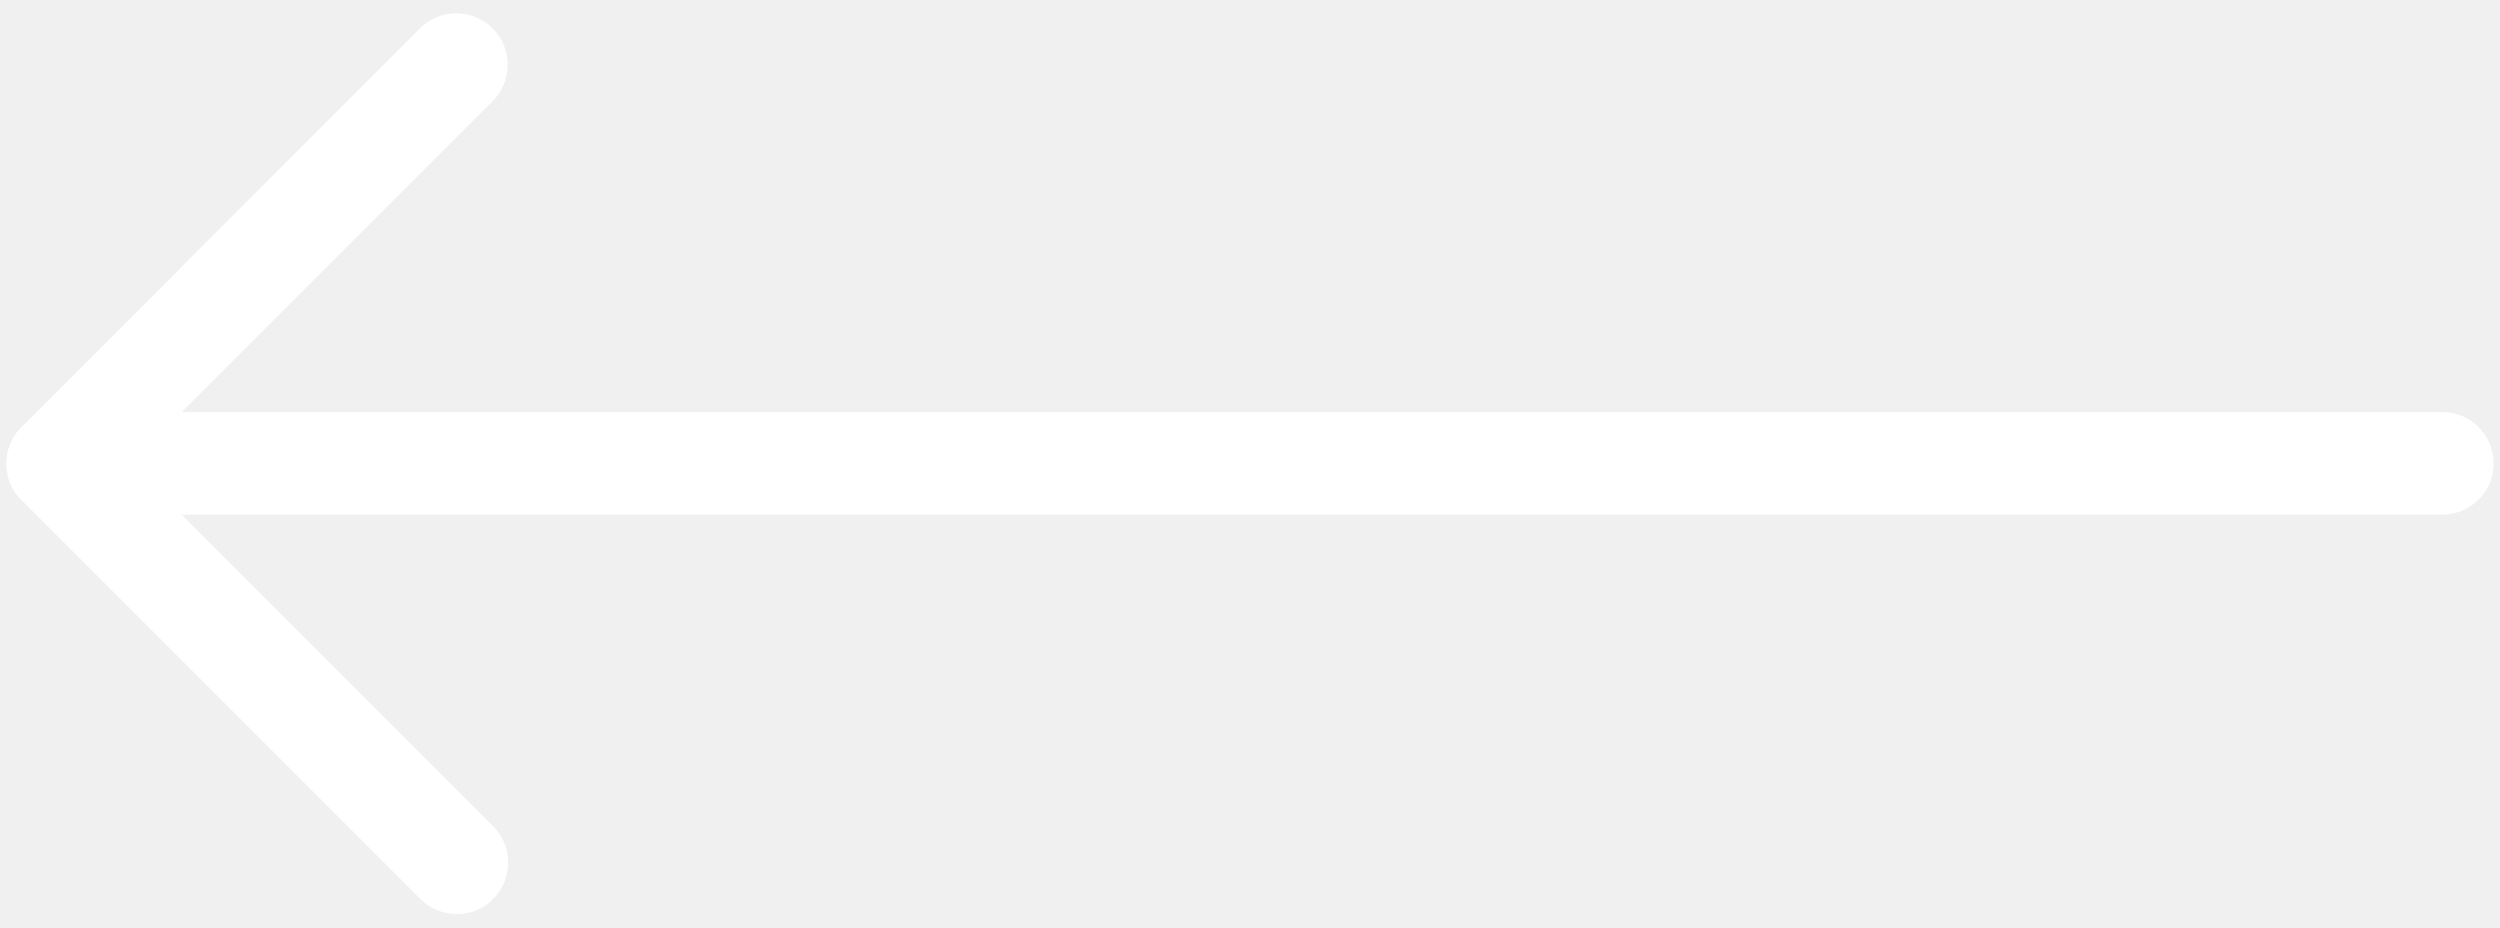
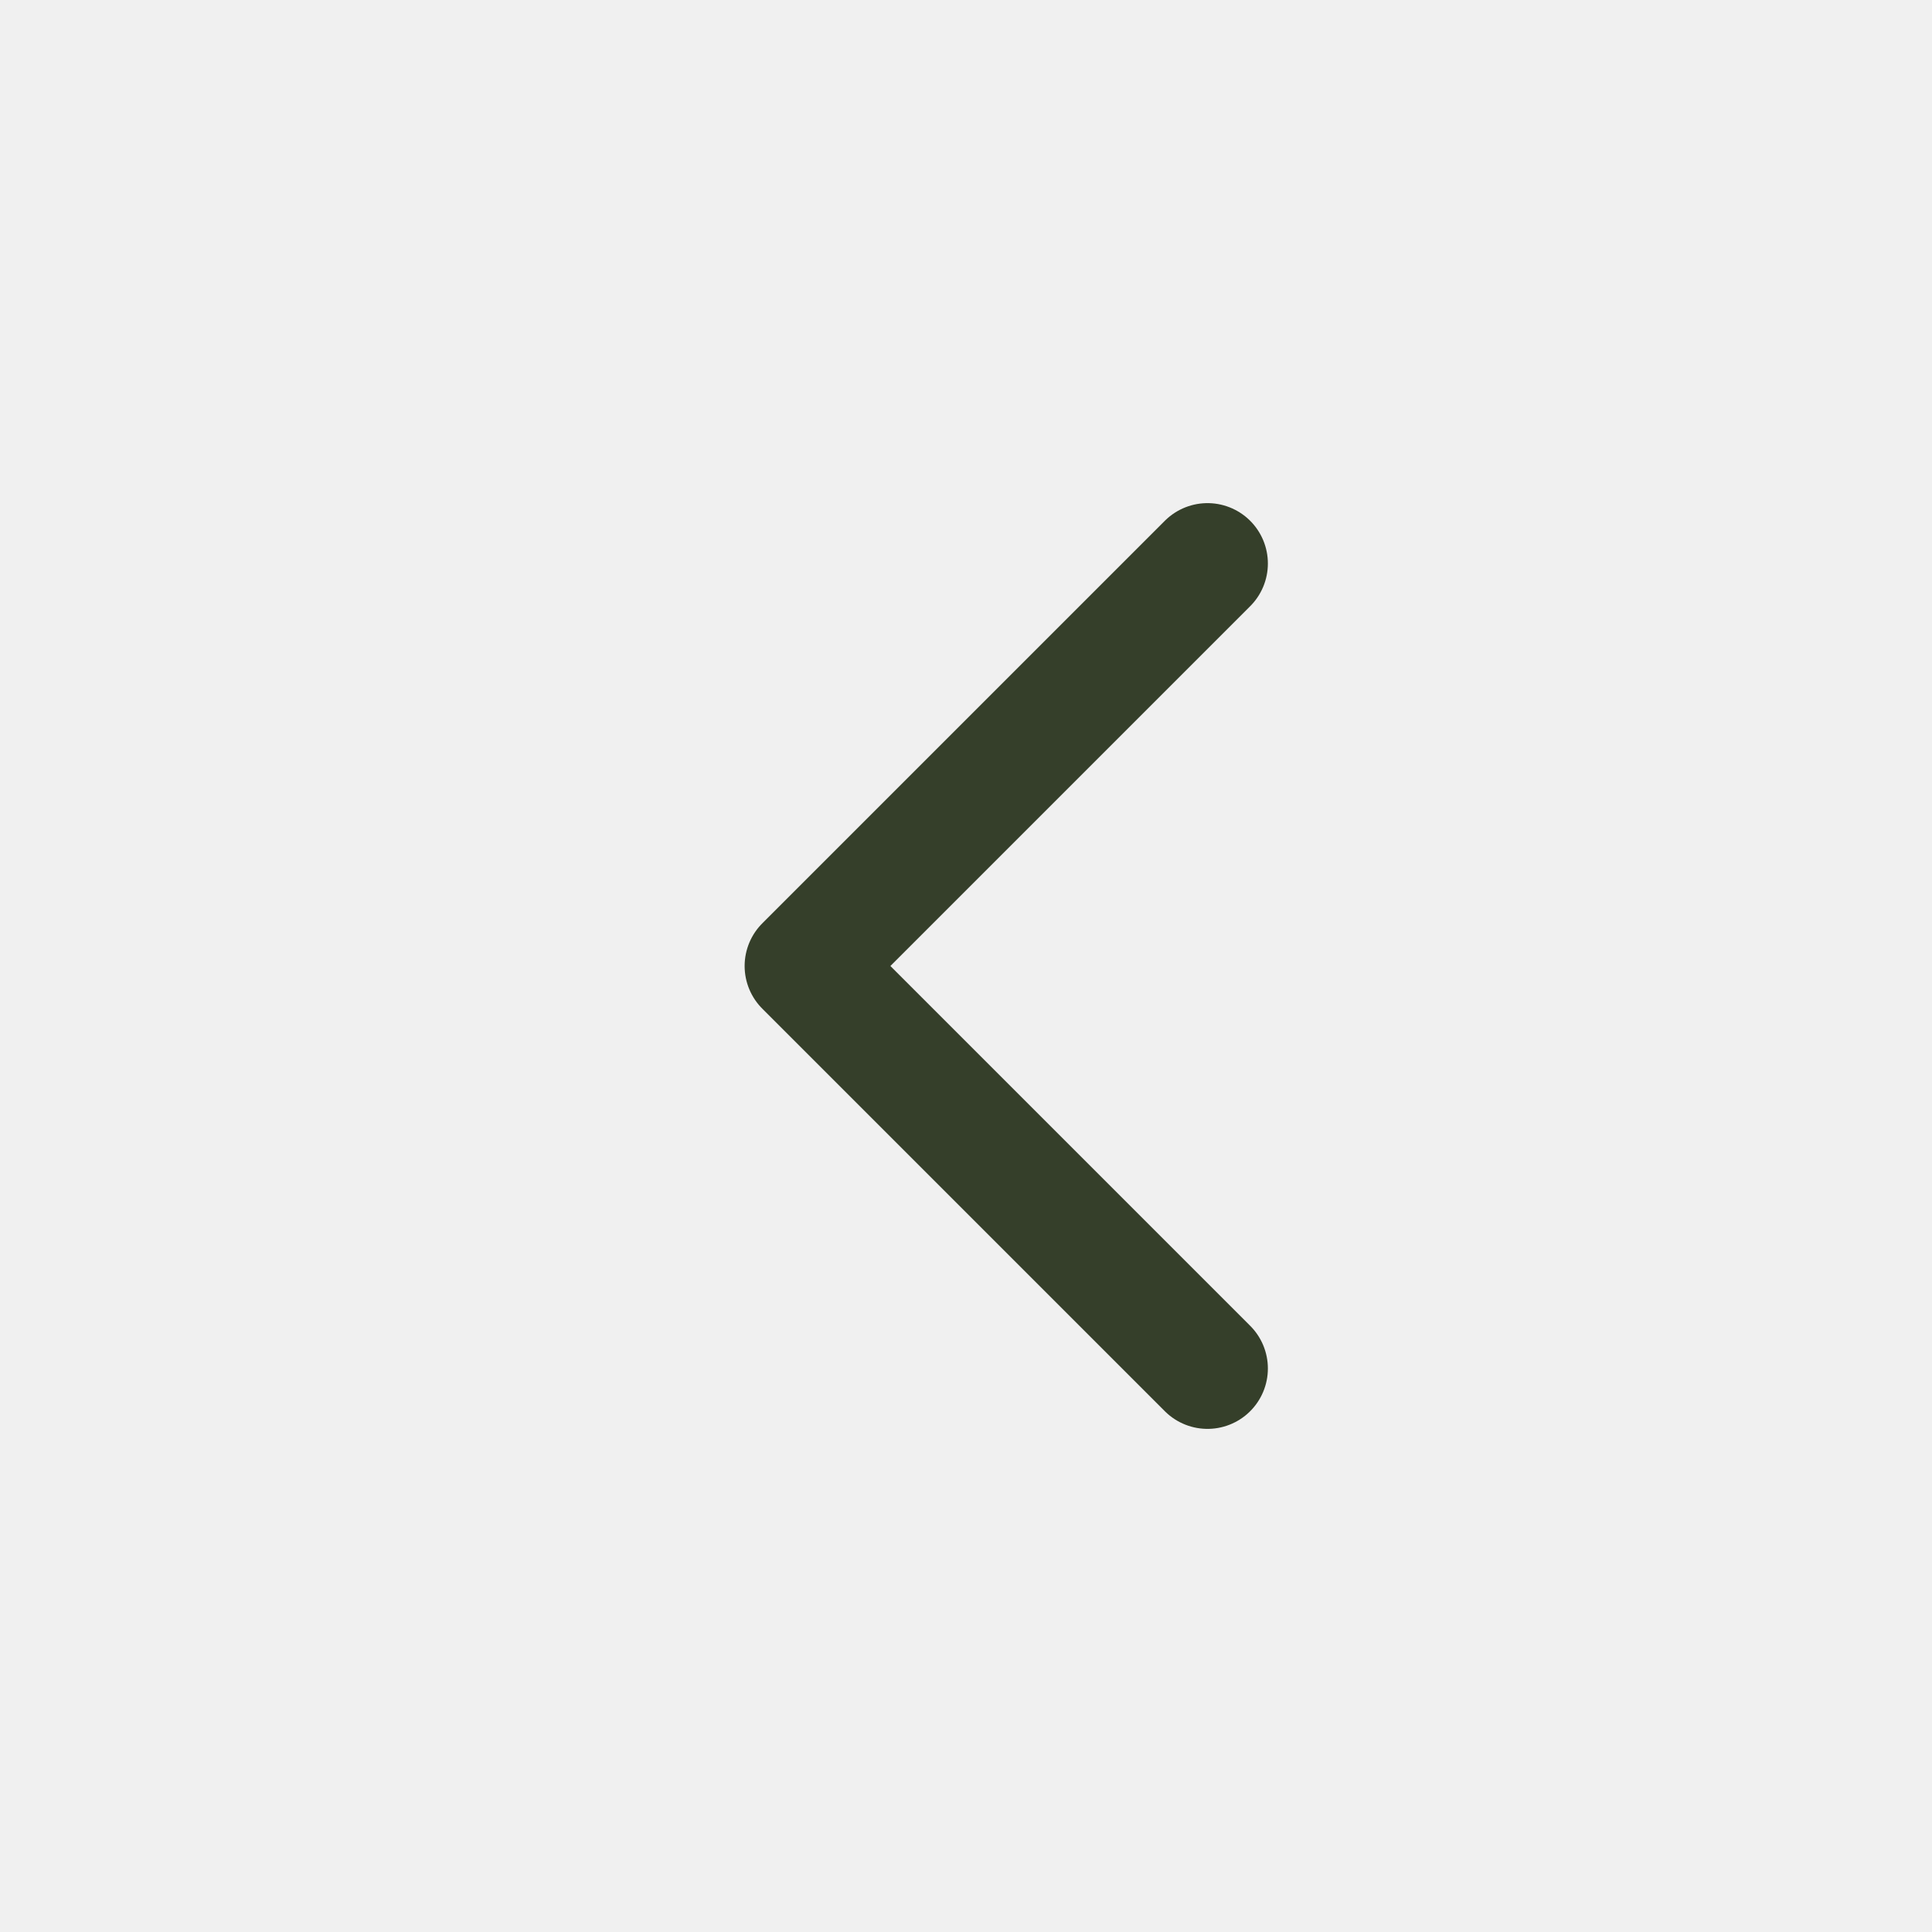
- <svg xmlns="http://www.w3.org/2000/svg" version="1.1" id="Layer_1" x="0px" y="0px" viewBox="0 0 512 189.9" style="enable-background:new 0 0 512 189.9;" xml:space="preserve">
-   <style type="text/css">
- 	.st0{fill:#FFFFFF;}
- </style>
-   <g>
-     <g>
-       <g>
-         <g>
-           <path class="st0" d="M11.8,105.4h488.4c5.8,0,10.5-4.7,10.5-10.5s-4.7-10.5-10.5-10.5h-463l63.7-63.7c4.1-4.1,4.1-10.8,0-14.9      c-4.1-4.1-10.8-4.1-14.9,0L4.4,87.5c-3,3-3.9,7.5-2.3,11.5C3.8,102.9,7.6,105.4,11.8,105.4L11.8,105.4z" />
-         </g>
-         <g>
-           <path class="st0" d="M93.6,187.2c2.7,0,5.4-1,7.4-3.1c4.1-4.1,4.1-10.8,0-14.9L19.3,87.5c-4.1-4.1-10.8-4.1-14.9,0      c-4.1,4.1-4.1,10.8,0,14.9l81.8,81.8C88.2,186.2,90.9,187.2,93.6,187.2L93.6,187.2z" />
-         </g>
-       </g>
-     </g>
+ <svg xmlns="http://www.w3.org/2000/svg" width="64px" height="64px" viewBox="0 0 24 24" fill="none">
+   <g id="SVGRepo_bgCarrier" stroke-width="0" />
+   <g id="SVGRepo_tracerCarrier" stroke-linecap="round" stroke-linejoin="round" />
+   <g id="SVGRepo_iconCarrier">
+     <path d="M15 7L10 12L15 17" stroke="#353f2a" stroke-width="1.5" stroke-linecap="round" stroke-linejoin="round" />
  </g>
</svg>
